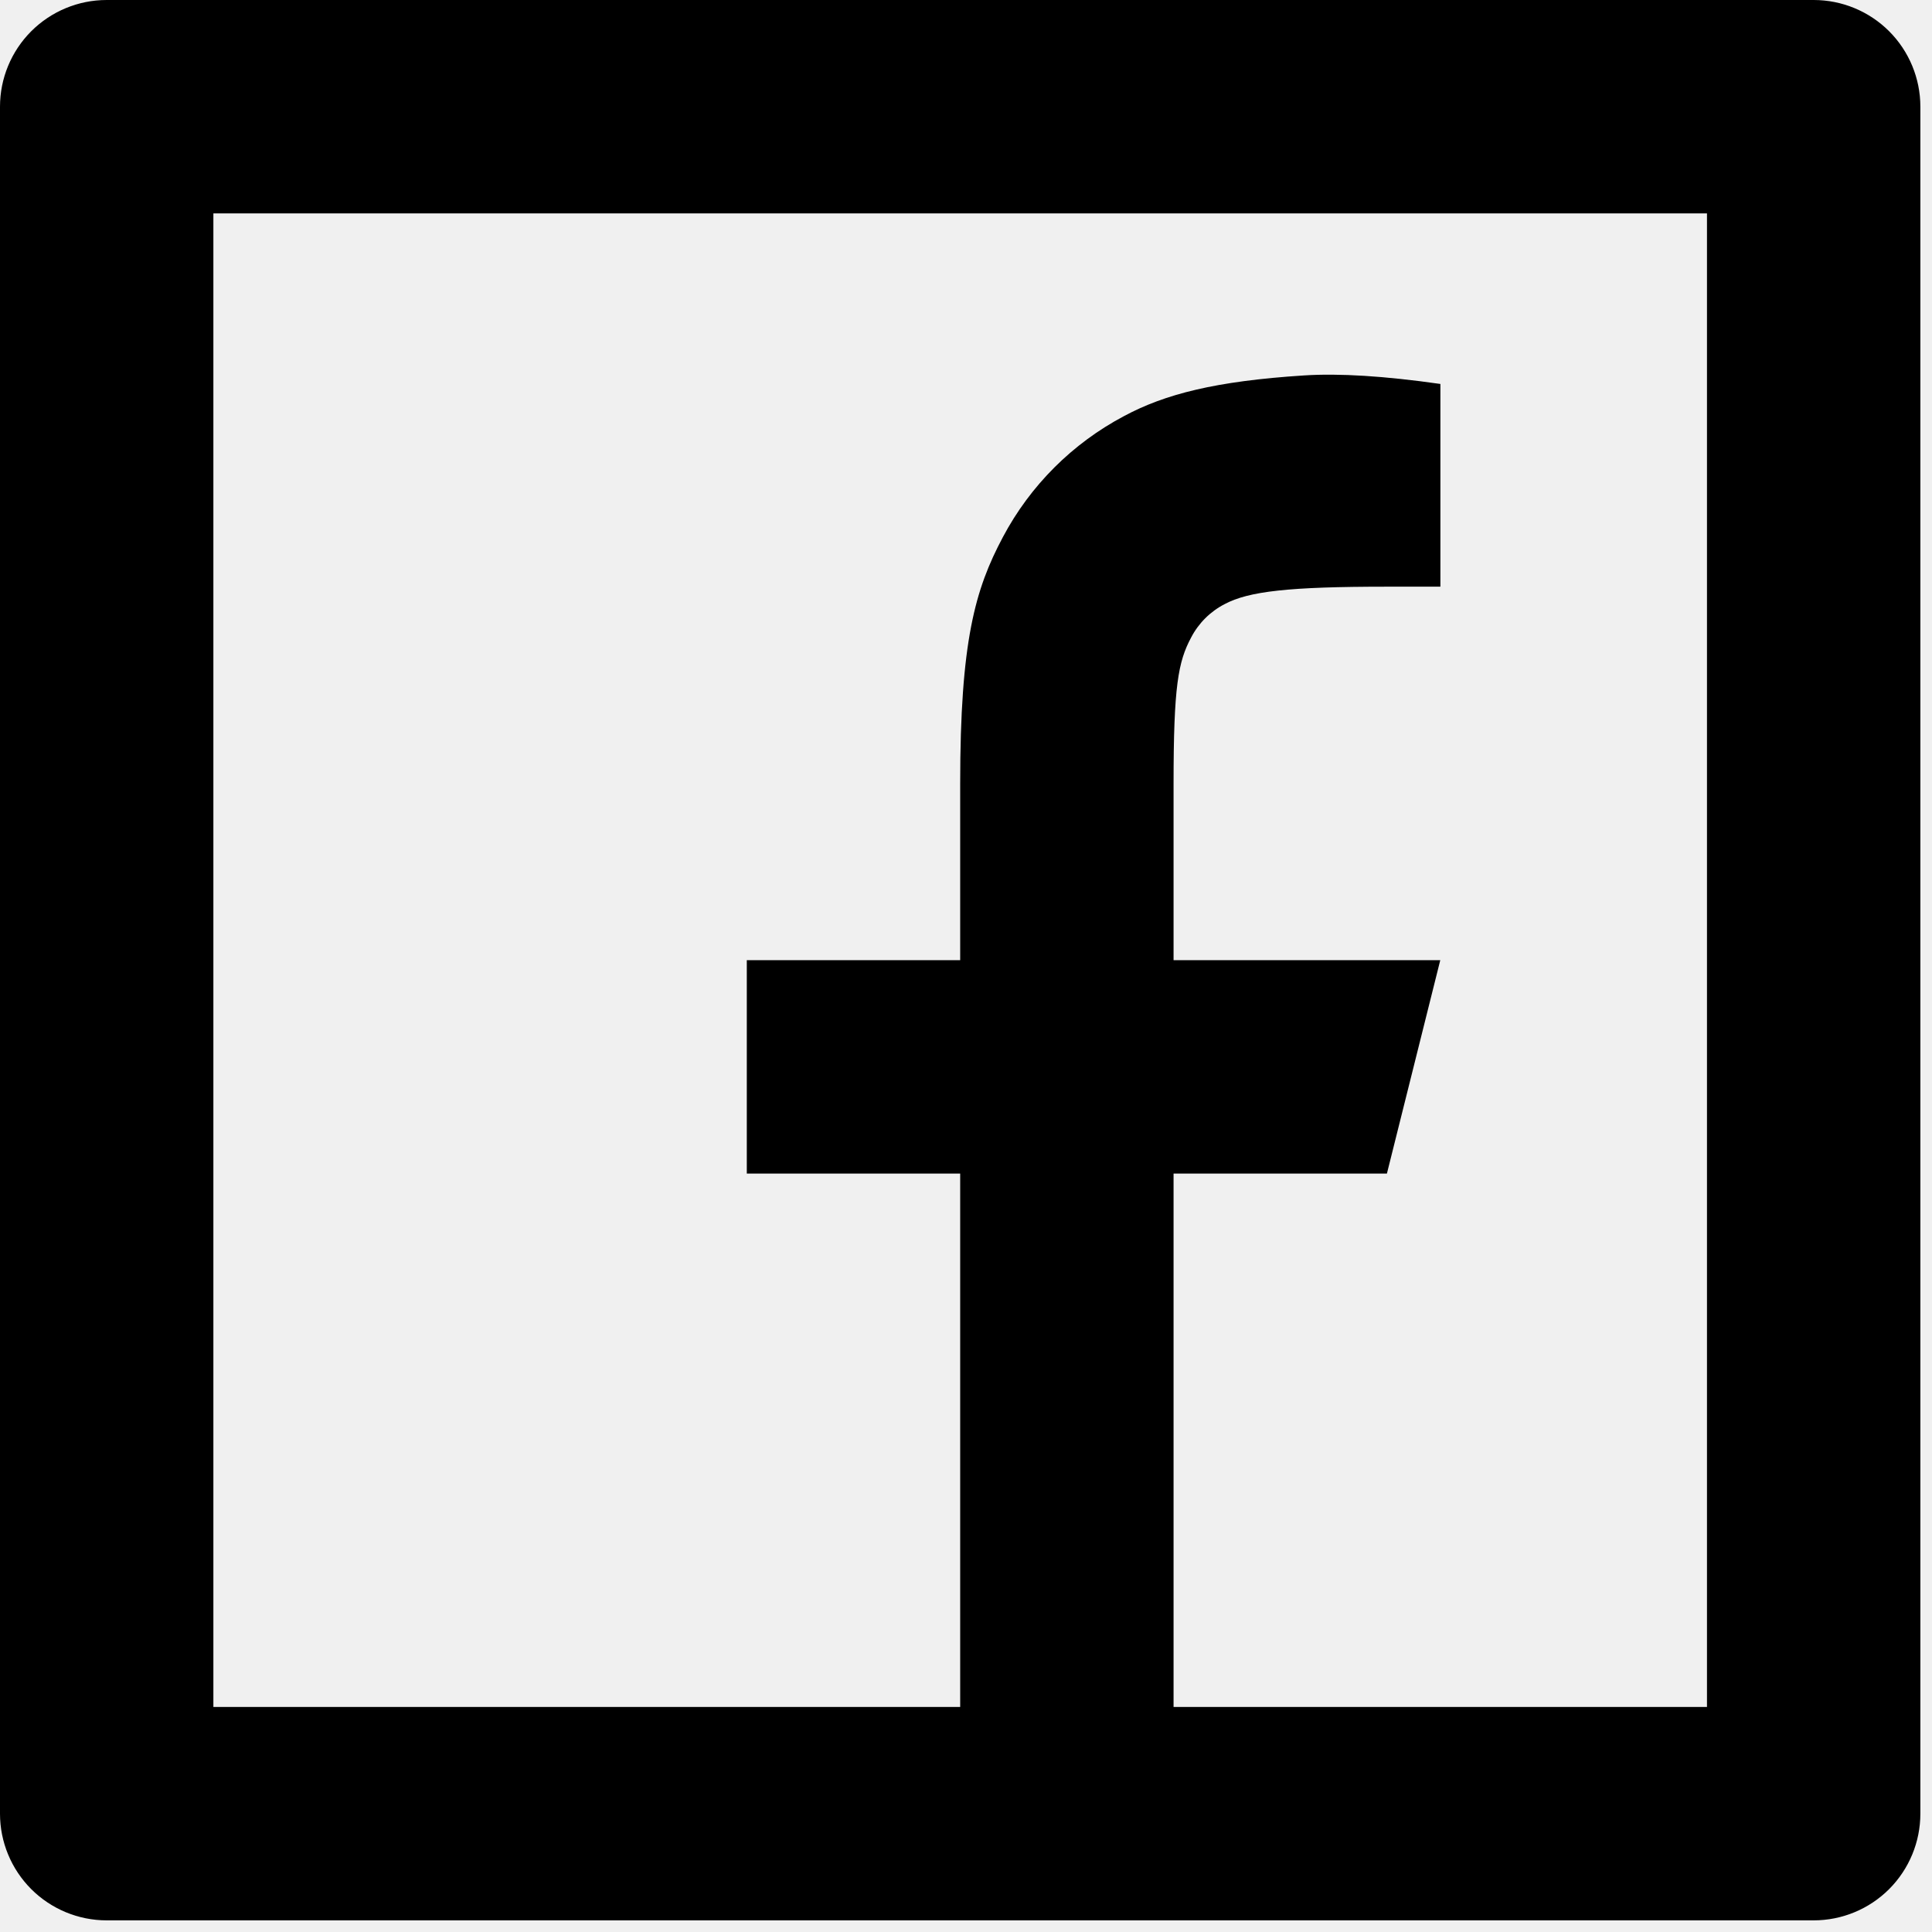
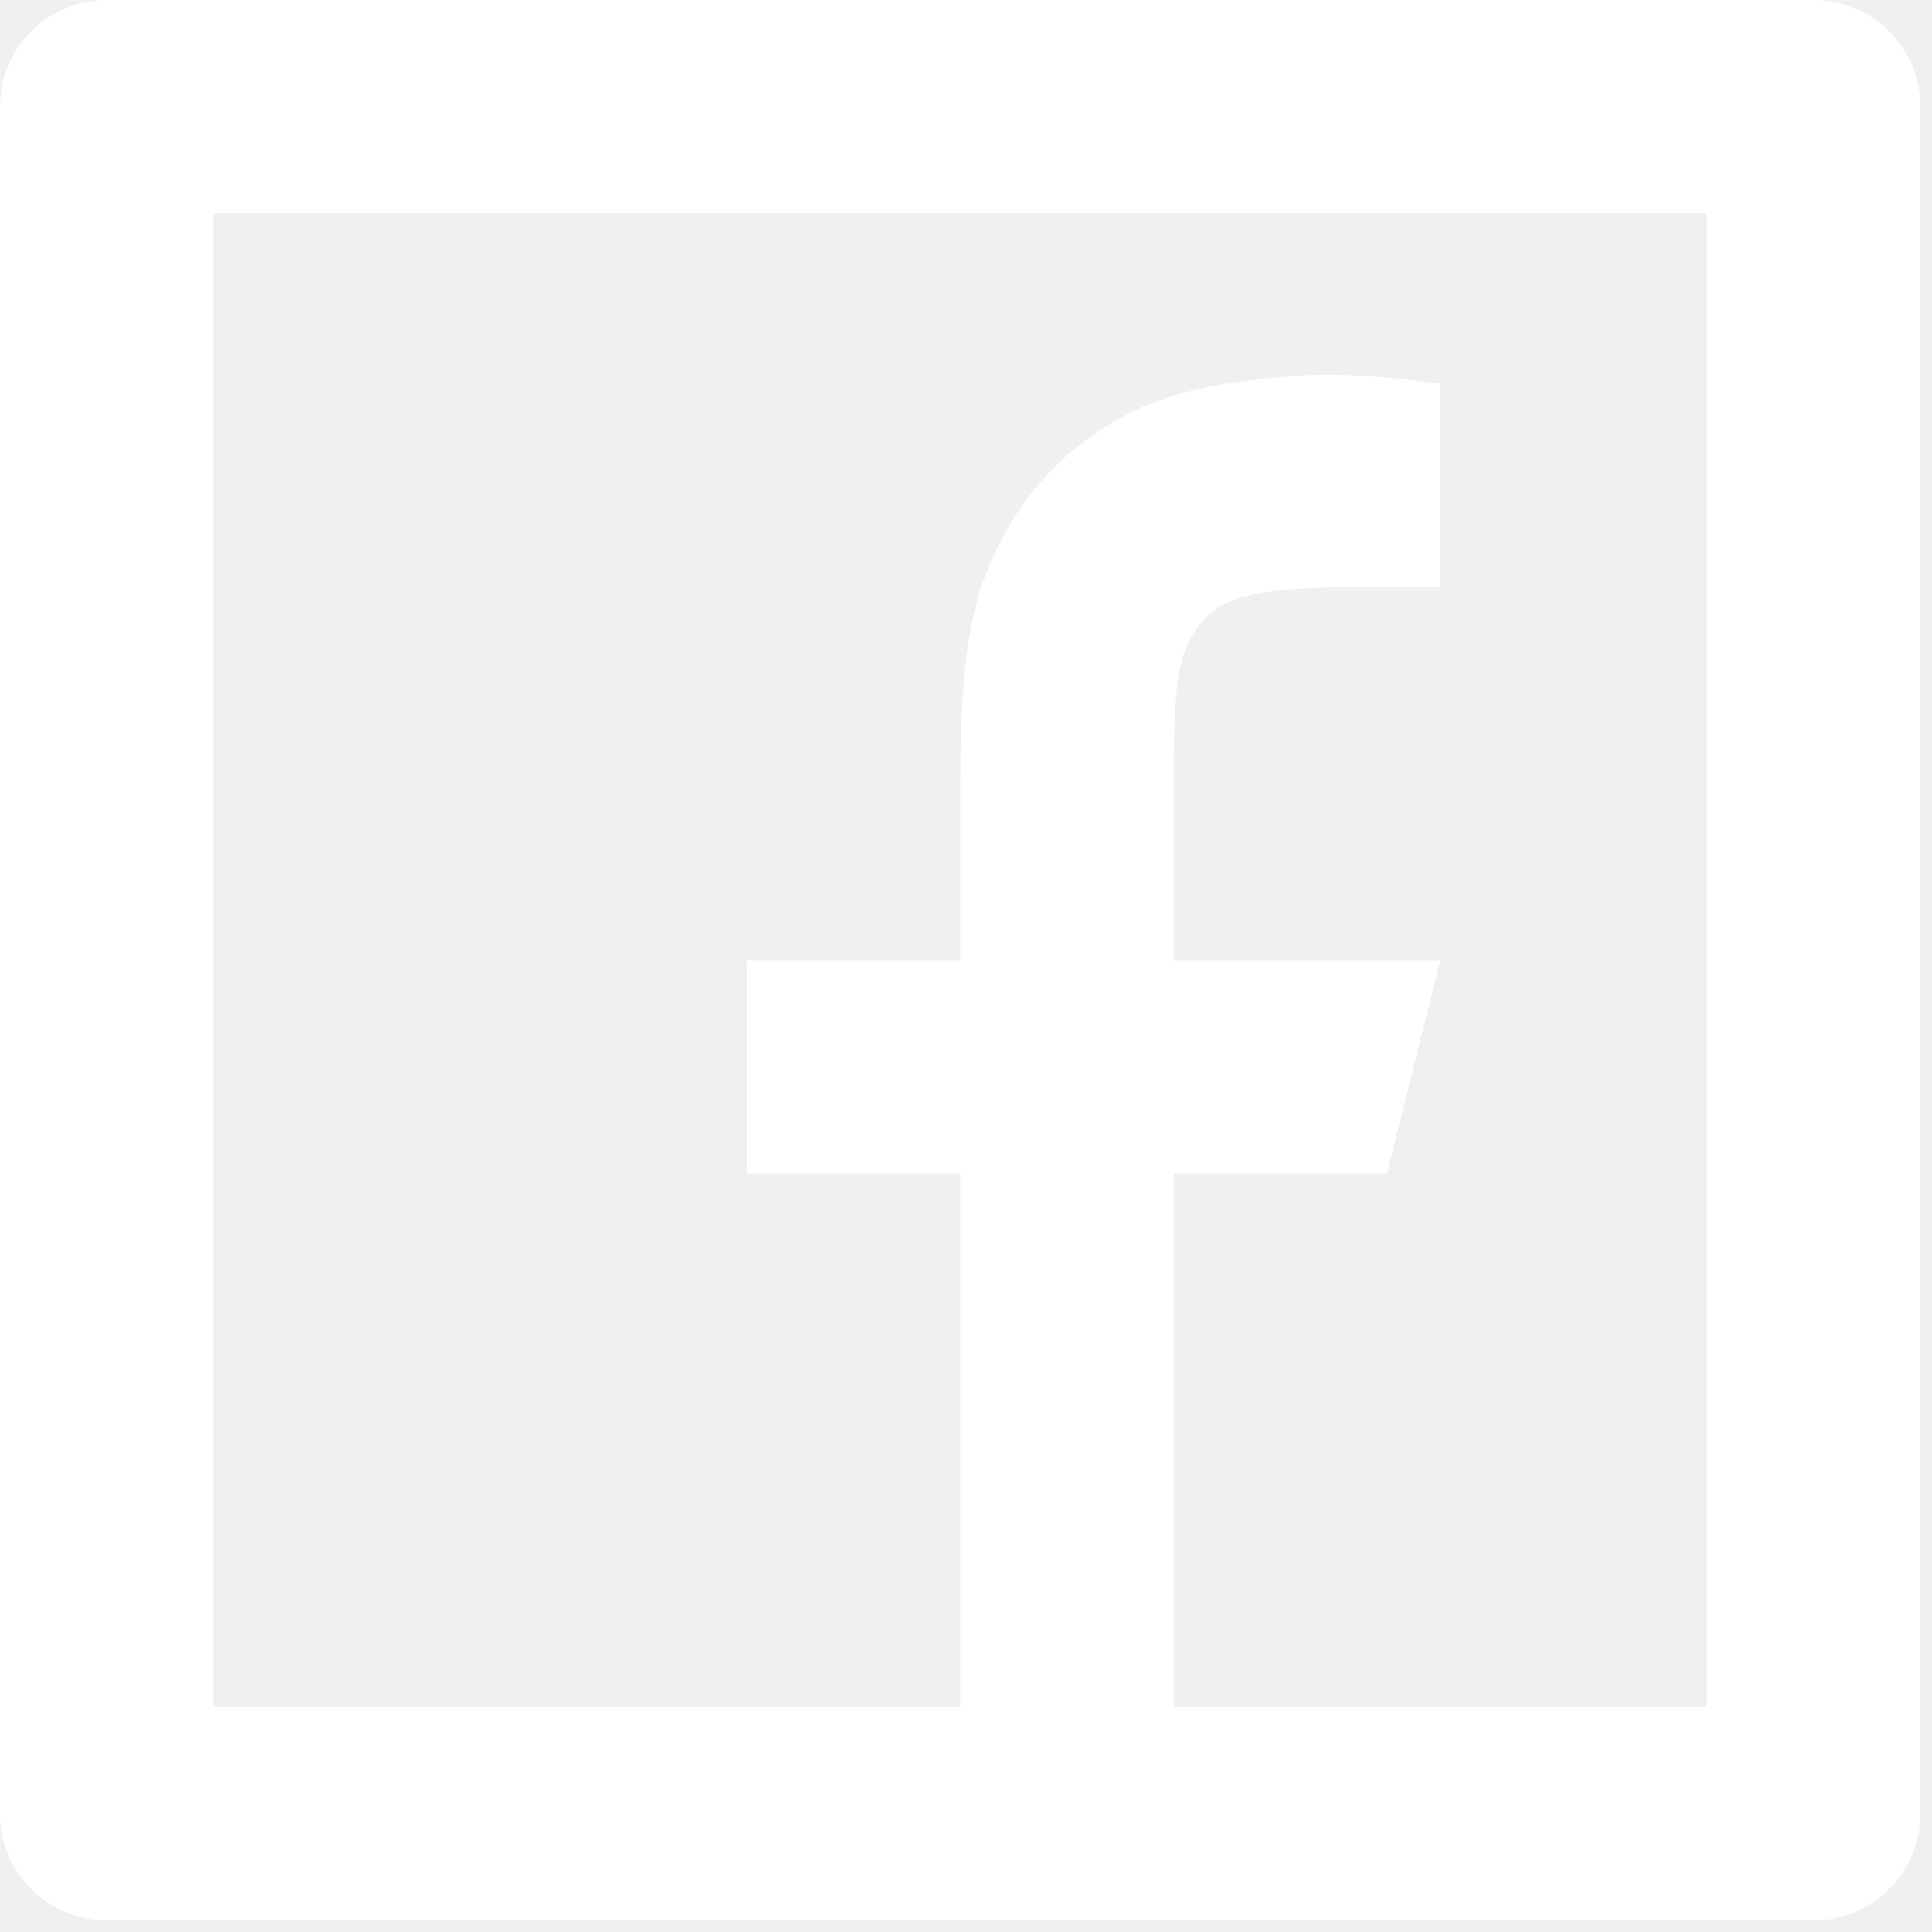
<svg xmlns="http://www.w3.org/2000/svg" width="83" height="83" viewBox="0 0 83 83" fill="none">
-   <path d="M50.417 73.333H73.333V9.167H9.167V73.333H41.25V50.417H32.083V41.25H41.25V33.669C41.25 27.541 41.892 25.318 43.083 23.077C44.258 20.86 46.072 19.048 48.29 17.875C50.041 16.935 52.218 16.372 56.022 16.129C57.532 16.031 59.484 16.153 61.88 16.495V25.204H59.583C55.38 25.204 53.643 25.401 52.608 25.955C51.99 26.274 51.487 26.777 51.168 27.395C50.618 28.43 50.417 29.457 50.417 33.665V41.25H61.875L59.583 50.417H50.417V73.333ZM4.583 0H77.917C79.132 0 80.298 0.483 81.158 1.342C82.017 2.202 82.5 3.368 82.5 4.583V77.917C82.5 79.132 82.017 80.298 81.158 81.158C80.298 82.017 79.132 82.5 77.917 82.5H4.583C3.368 82.5 2.202 82.017 1.342 81.158C0.483 80.298 0 79.132 0 77.917V4.583C0 3.368 0.483 2.202 1.342 1.342C2.202 0.483 3.368 0 4.583 0Z" fill="black" />
+   <path d="M50.417 73.333H73.333V9.167H9.167V73.333H41.25V50.417H32.083V41.25H41.25V33.669C41.25 27.541 41.892 25.318 43.083 23.077C44.258 20.86 46.072 19.048 48.29 17.875C50.041 16.935 52.218 16.372 56.022 16.129C57.532 16.031 59.484 16.153 61.88 16.495V25.204H59.583C55.38 25.204 53.643 25.401 52.608 25.955C51.99 26.274 51.487 26.777 51.168 27.395C50.618 28.43 50.417 29.457 50.417 33.665V41.25H61.875L59.583 50.417H50.417V73.333ZM4.583 0H77.917C79.132 0 80.298 0.483 81.158 1.342C82.017 2.202 82.5 3.368 82.5 4.583V77.917C82.5 79.132 82.017 80.298 81.158 81.158C80.298 82.017 79.132 82.5 77.917 82.5H4.583C3.368 82.5 2.202 82.017 1.342 81.158C0.483 80.298 0 79.132 0 77.917V4.583C0 3.368 0.483 2.202 1.342 1.342C2.202 0.483 3.368 0 4.583 0Z" fill="white" />
</svg>
